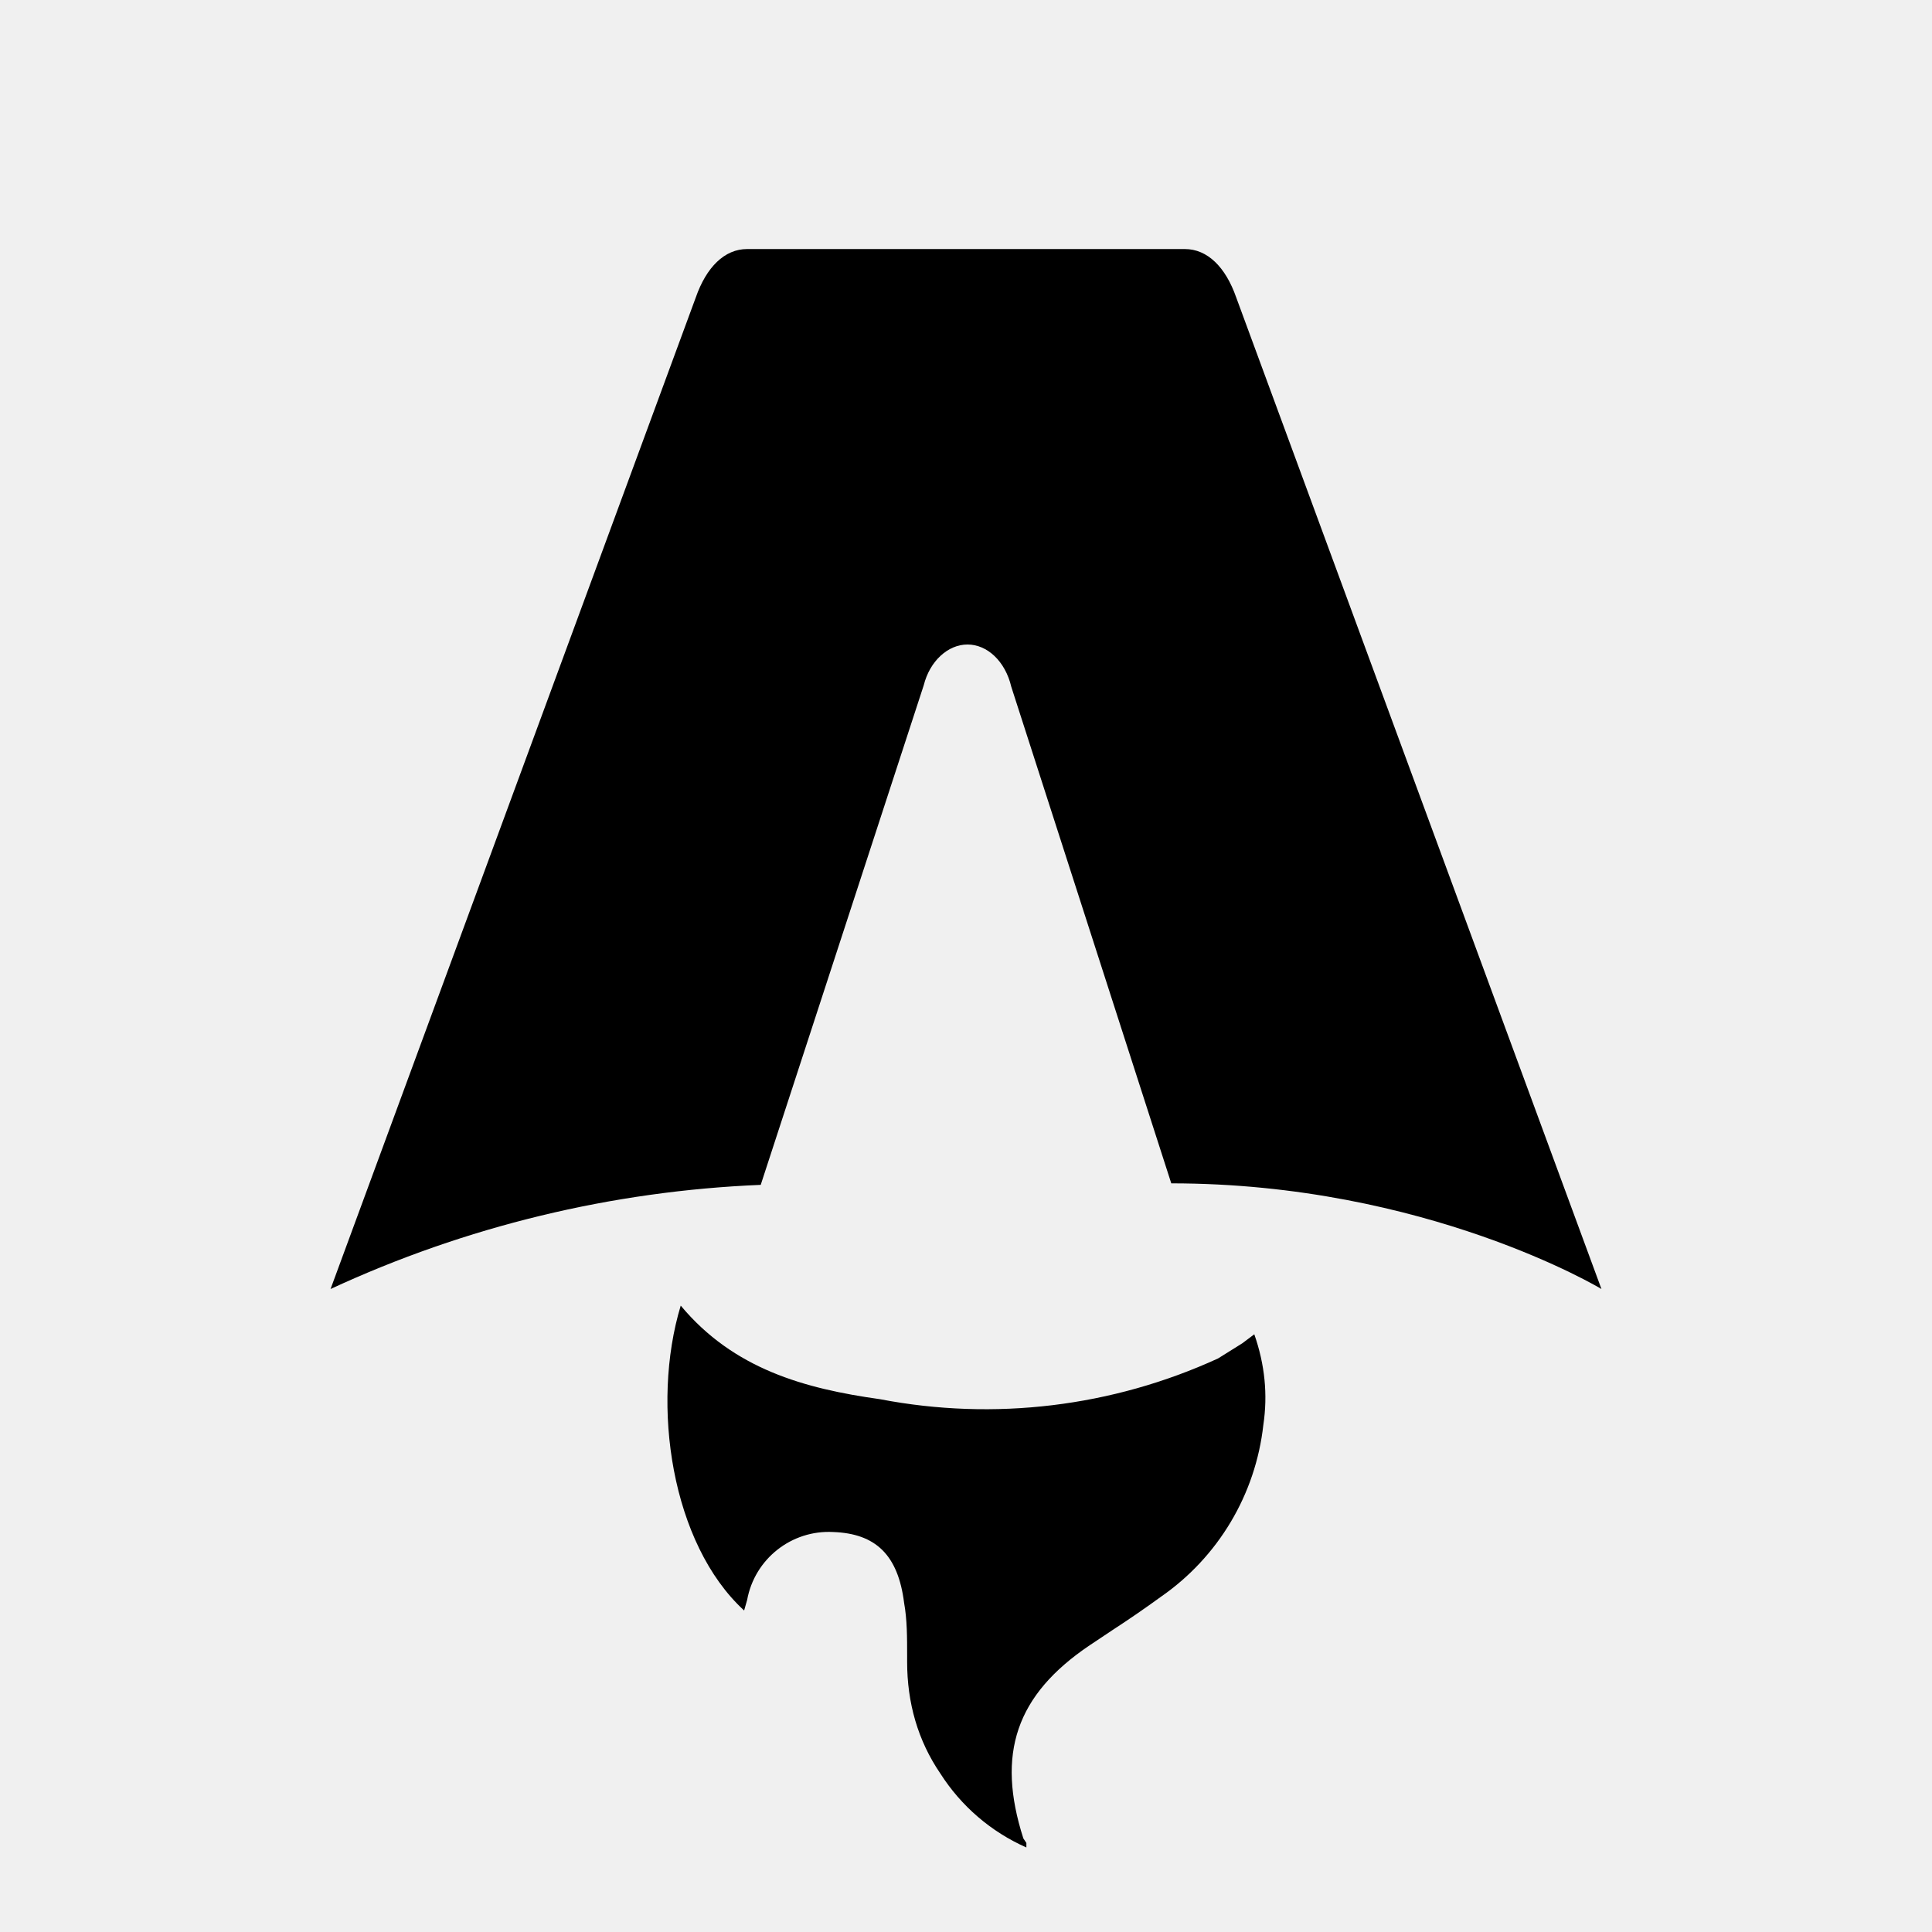
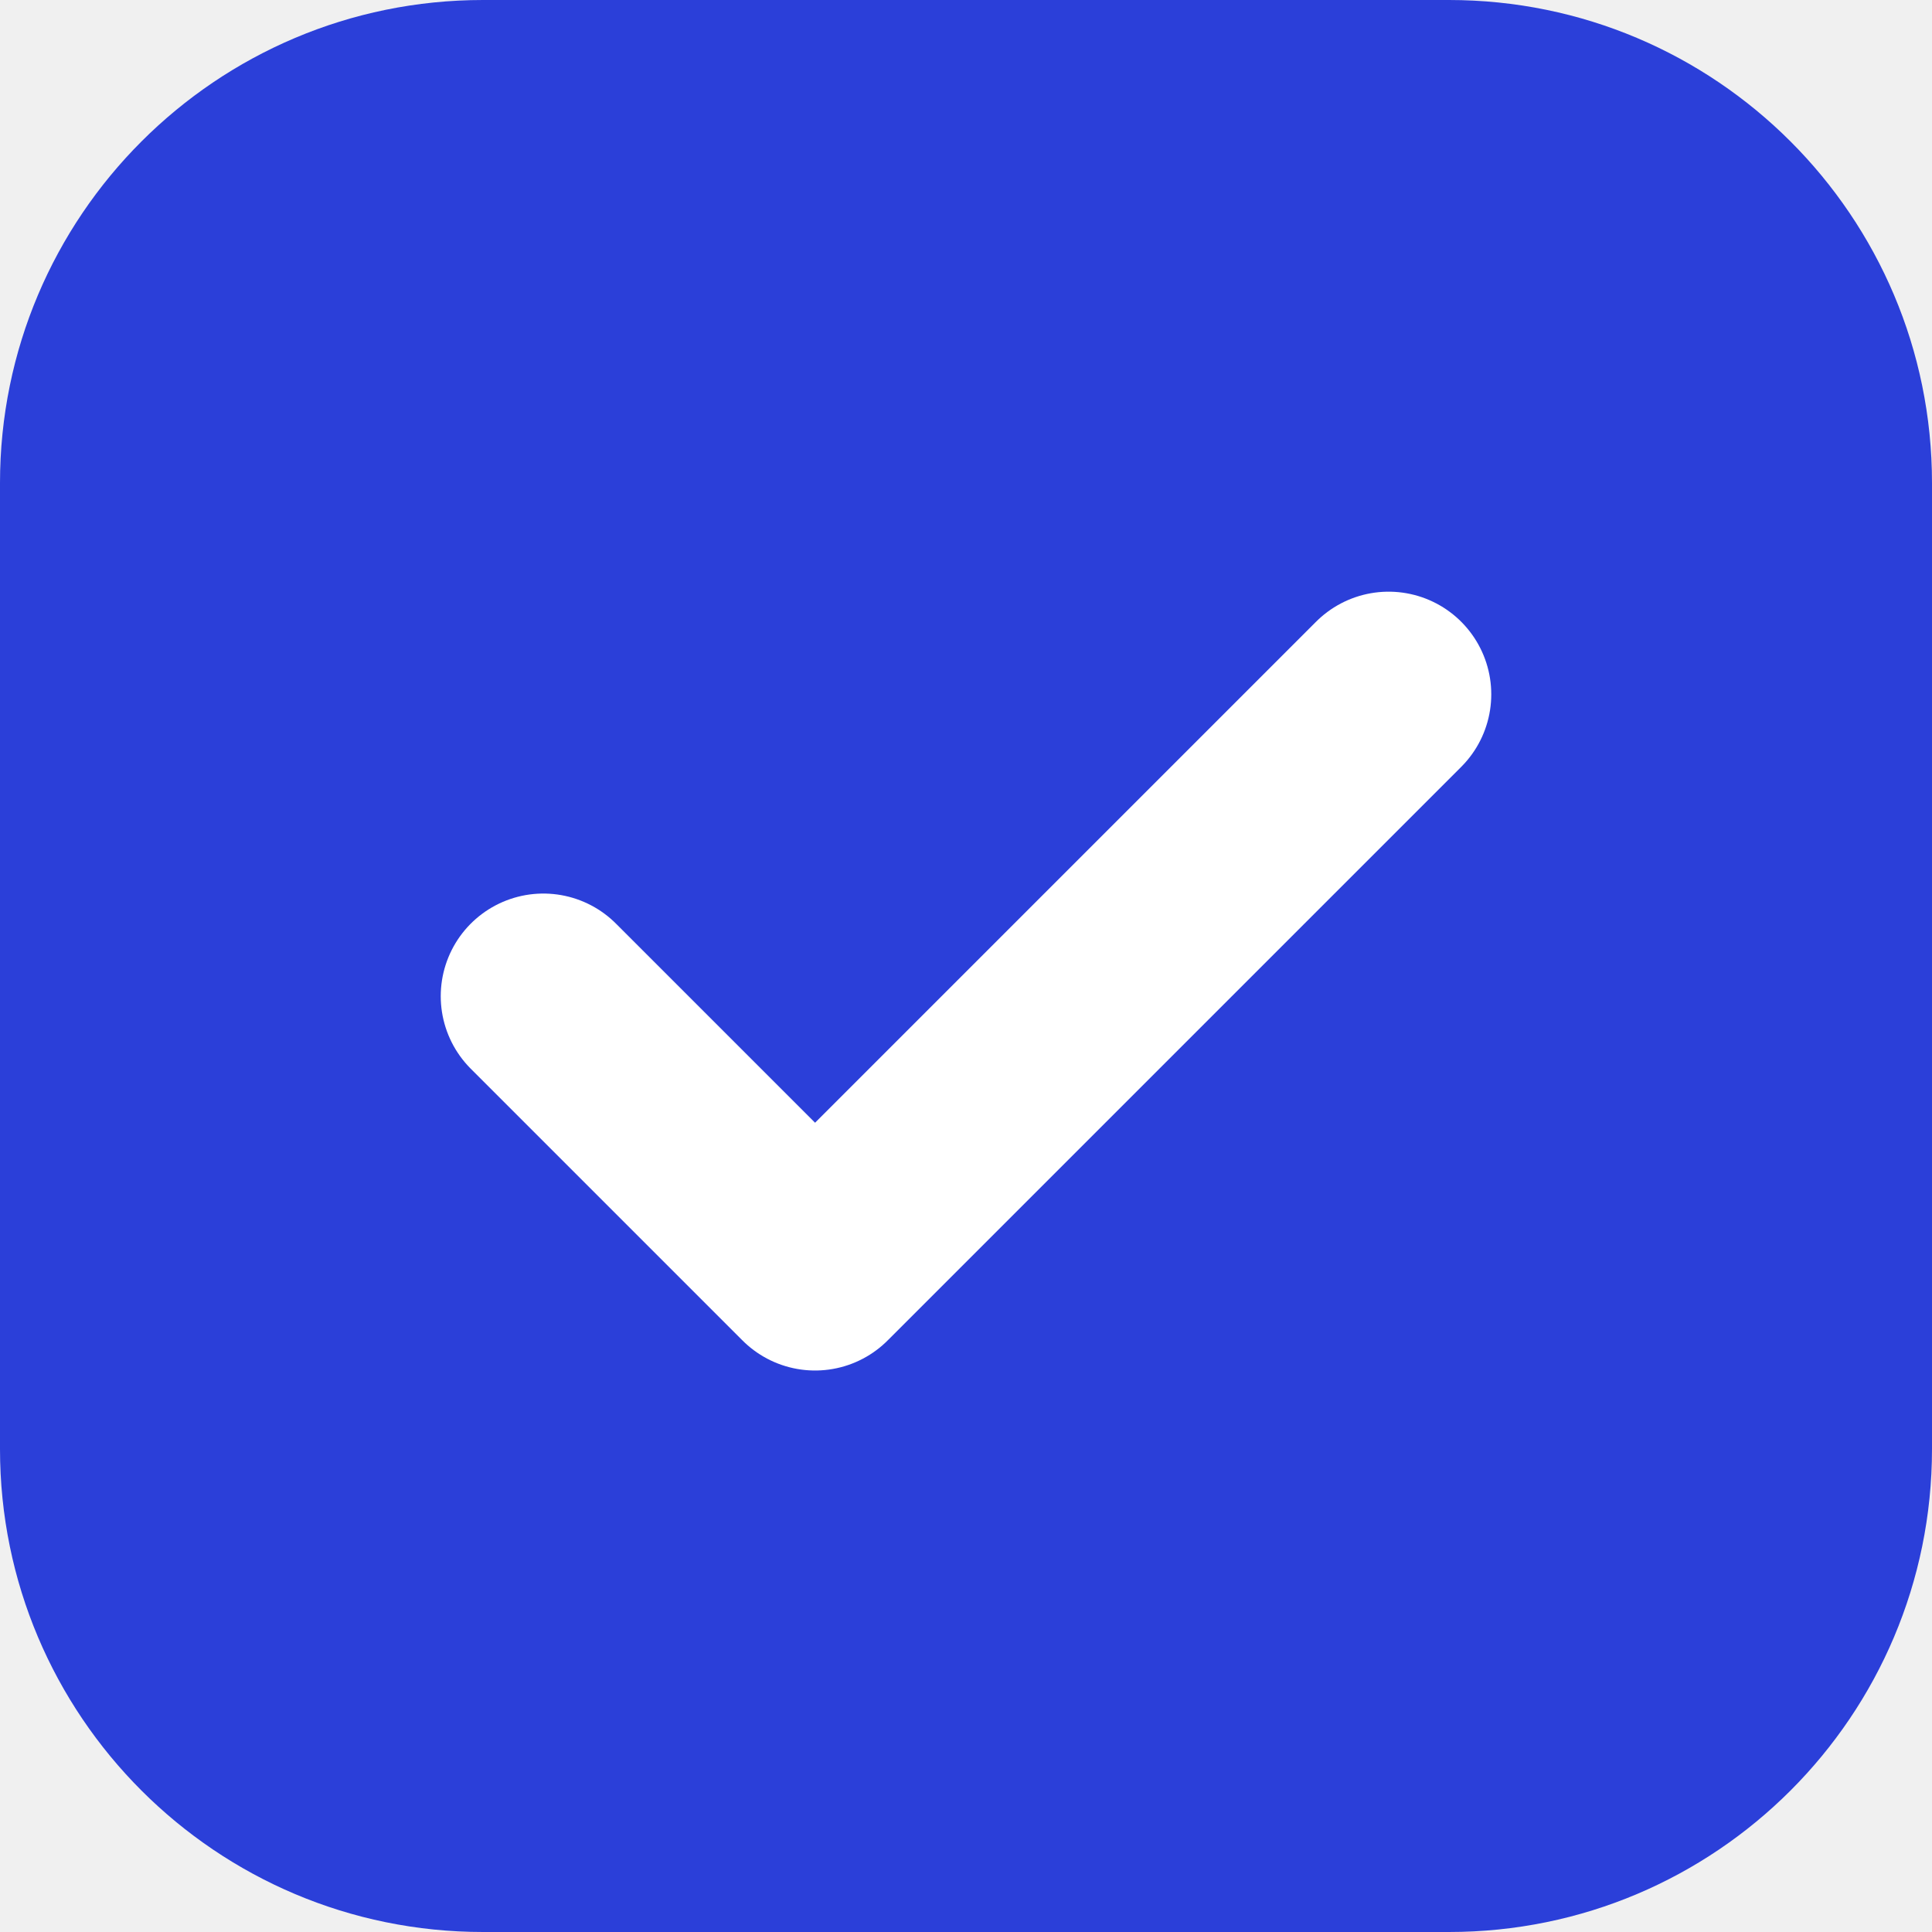
- <svg xmlns="http://www.w3.org/2000/svg" fill="none" viewBox="0 0 128 128">
-   <path d="M50.4 78.5a75.1 75.1 0 0 0-28.5 6.9l24.2-65.7c.7-2 1.9-3.2 3.4-3.2h29c1.5 0 2.7 1.2 3.4 3.2l24.2 65.7s-11.6-7-28.5-7L67 45.5c-.4-1.7-1.6-2.8-2.9-2.8-1.3 0-2.5 1.1-2.9 2.7L50.4 78.5Zm-1.1 28.2Zm-4.2-20.2c-2 6.6-.6 15.8 4.2 20.2a17.5 17.5 0 0 1 .2-.7 5.5 5.5 0 0 1 5.7-4.5c2.8.1 4.3 1.5 4.7 4.7.2 1.1.2 2.3.2 3.5v.4c0 2.7.7 5.2 2.2 7.4a13 13 0 0 0 5.7 4.9v-.3l-.2-.3c-1.8-5.6-.5-9.5 4.4-12.8l1.5-1a73 73 0 0 0 3.2-2.2 16 16 0 0 0 6.8-11.4c.3-2 .1-4-.6-6l-.8.6-1.6 1a37 37 0 0 1-22.4 2.7c-5-.7-9.7-2-13.2-6.2Z" />
-   <style>
-         path { fill: #000; }
-         @media (prefers-color-scheme: dark) {
-             path { fill: #FFF; }
-         }
-     </style>
+ <svg xmlns="http://www.w3.org/2000/svg" viewBox="0 0 32 32">
+   <rect width="32" height="32" rx="8" fill="#2b3fd9" />
+   <path d="M9 16.5l4.5 4.5L23 11.5" fill="none" stroke="#fff" stroke-width="3.4" stroke-linecap="round" stroke-linejoin="round" />
</svg>
